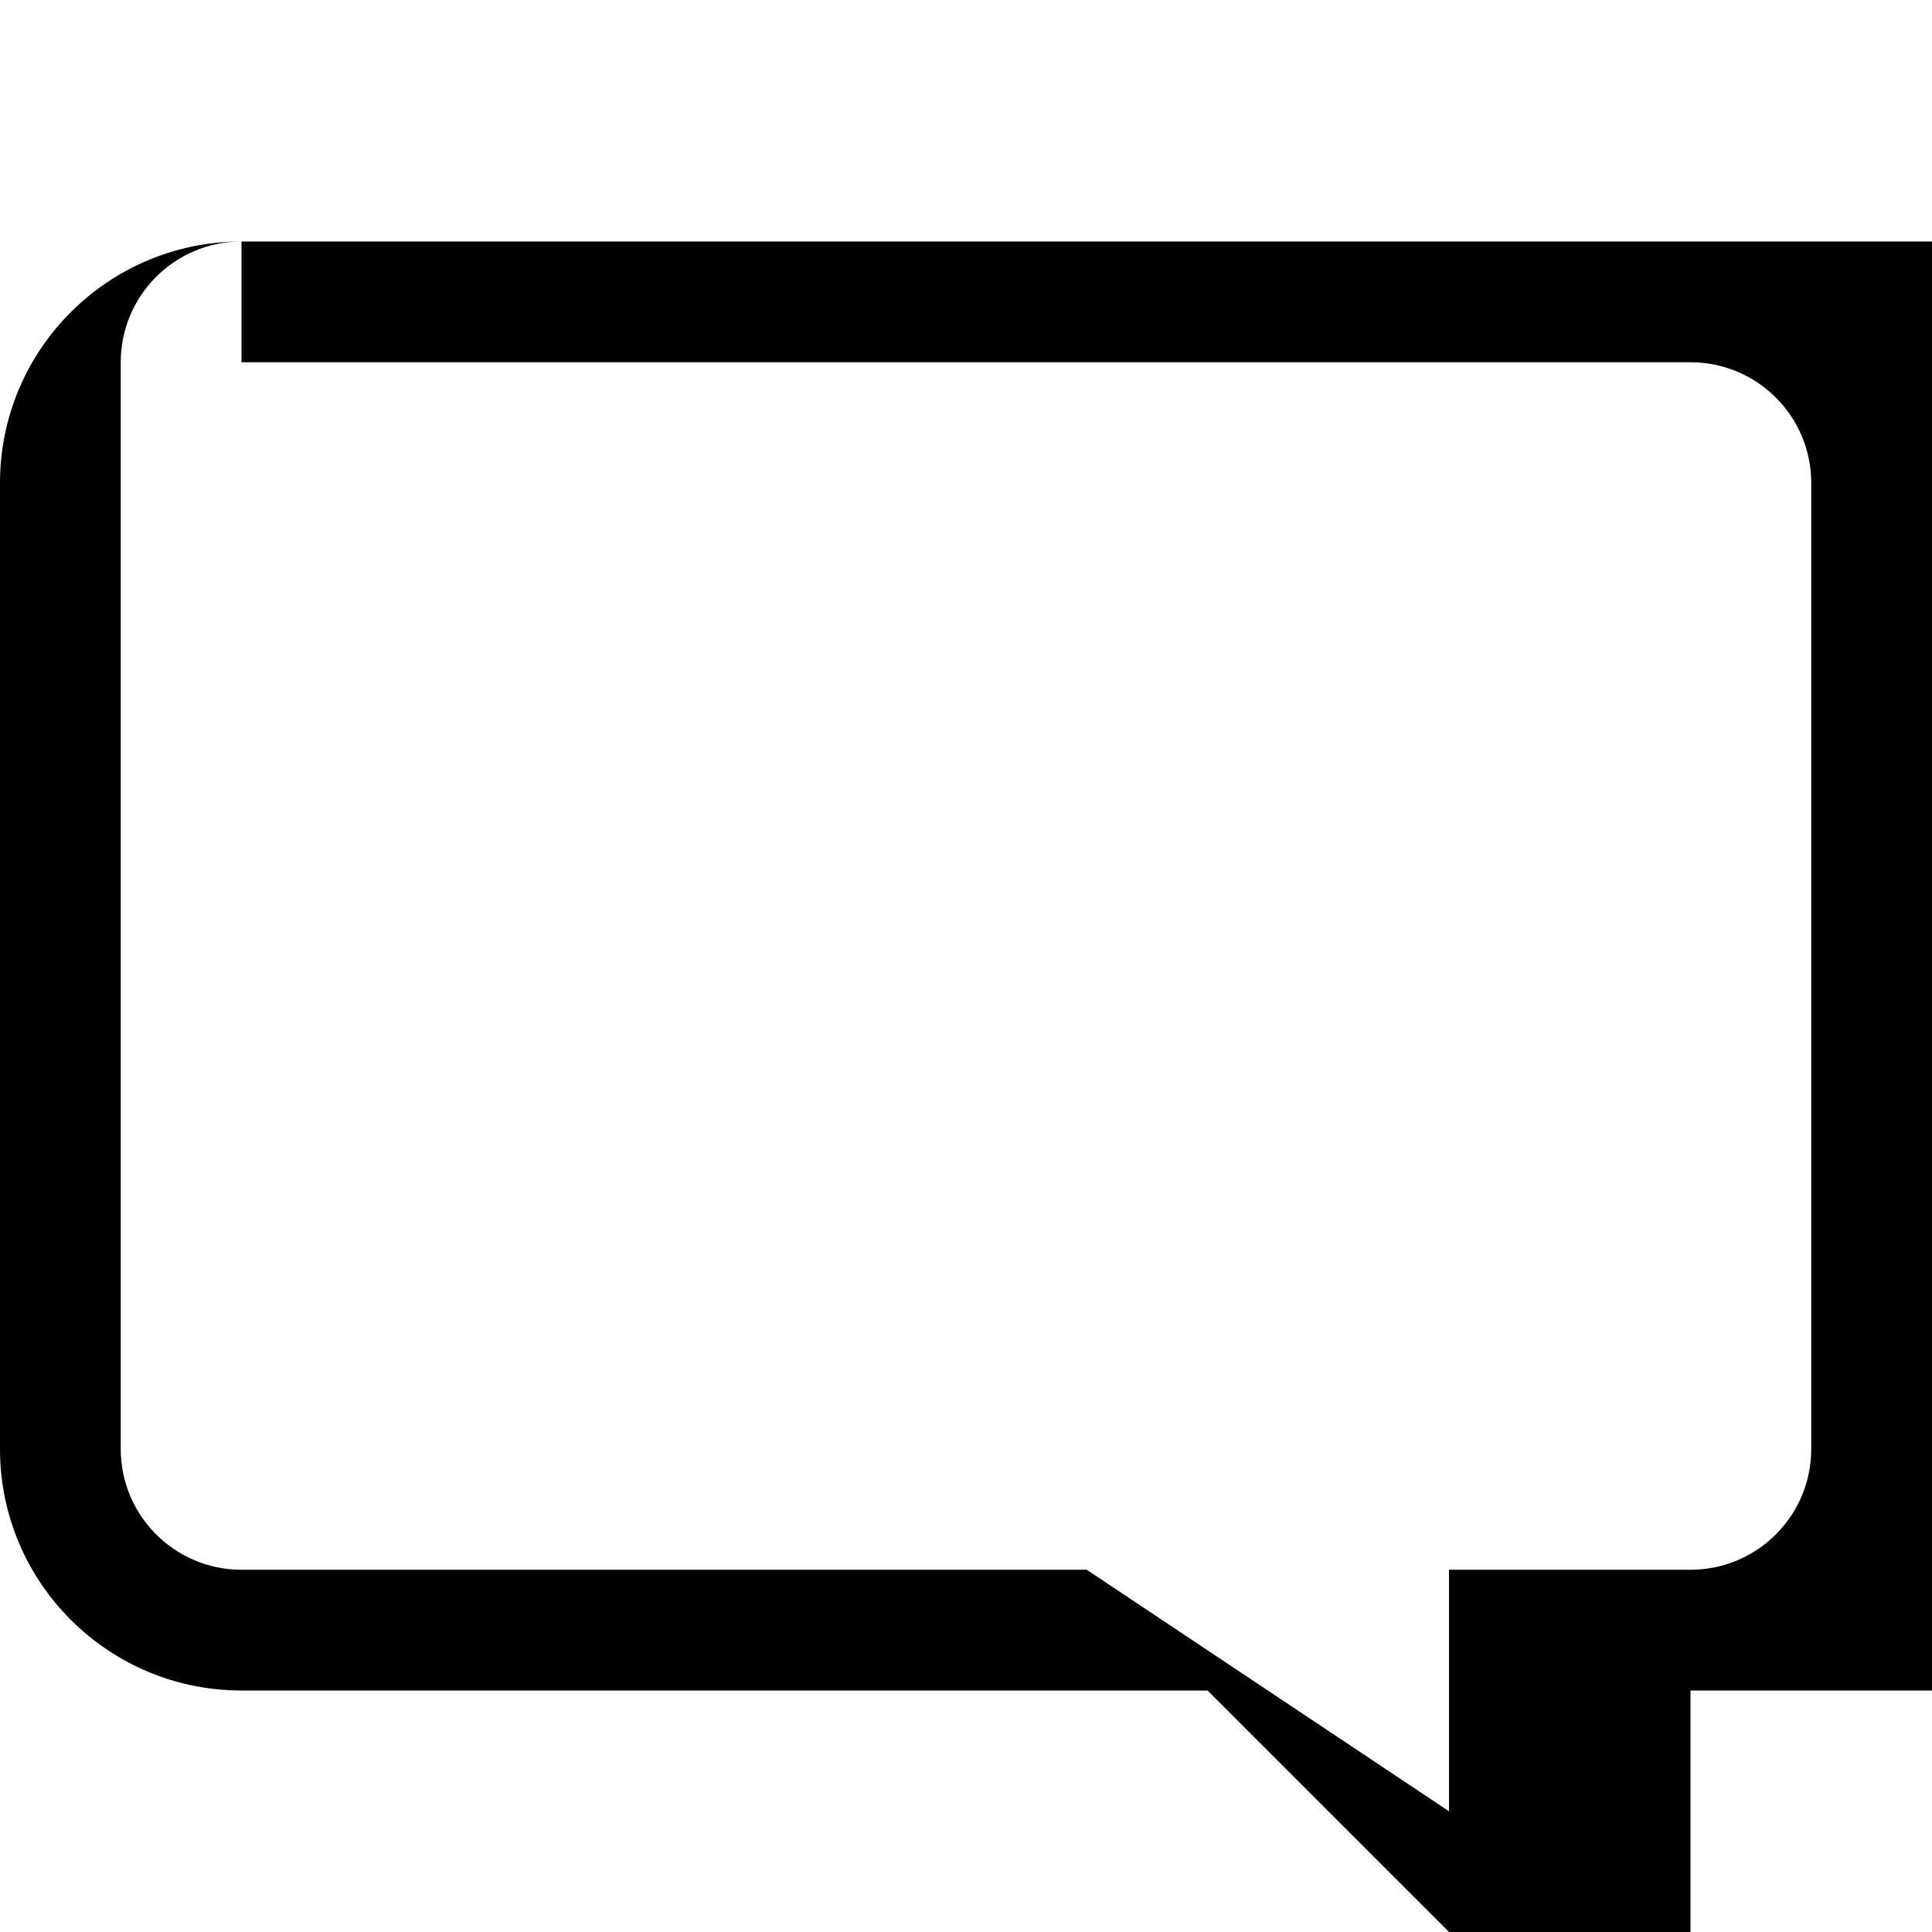
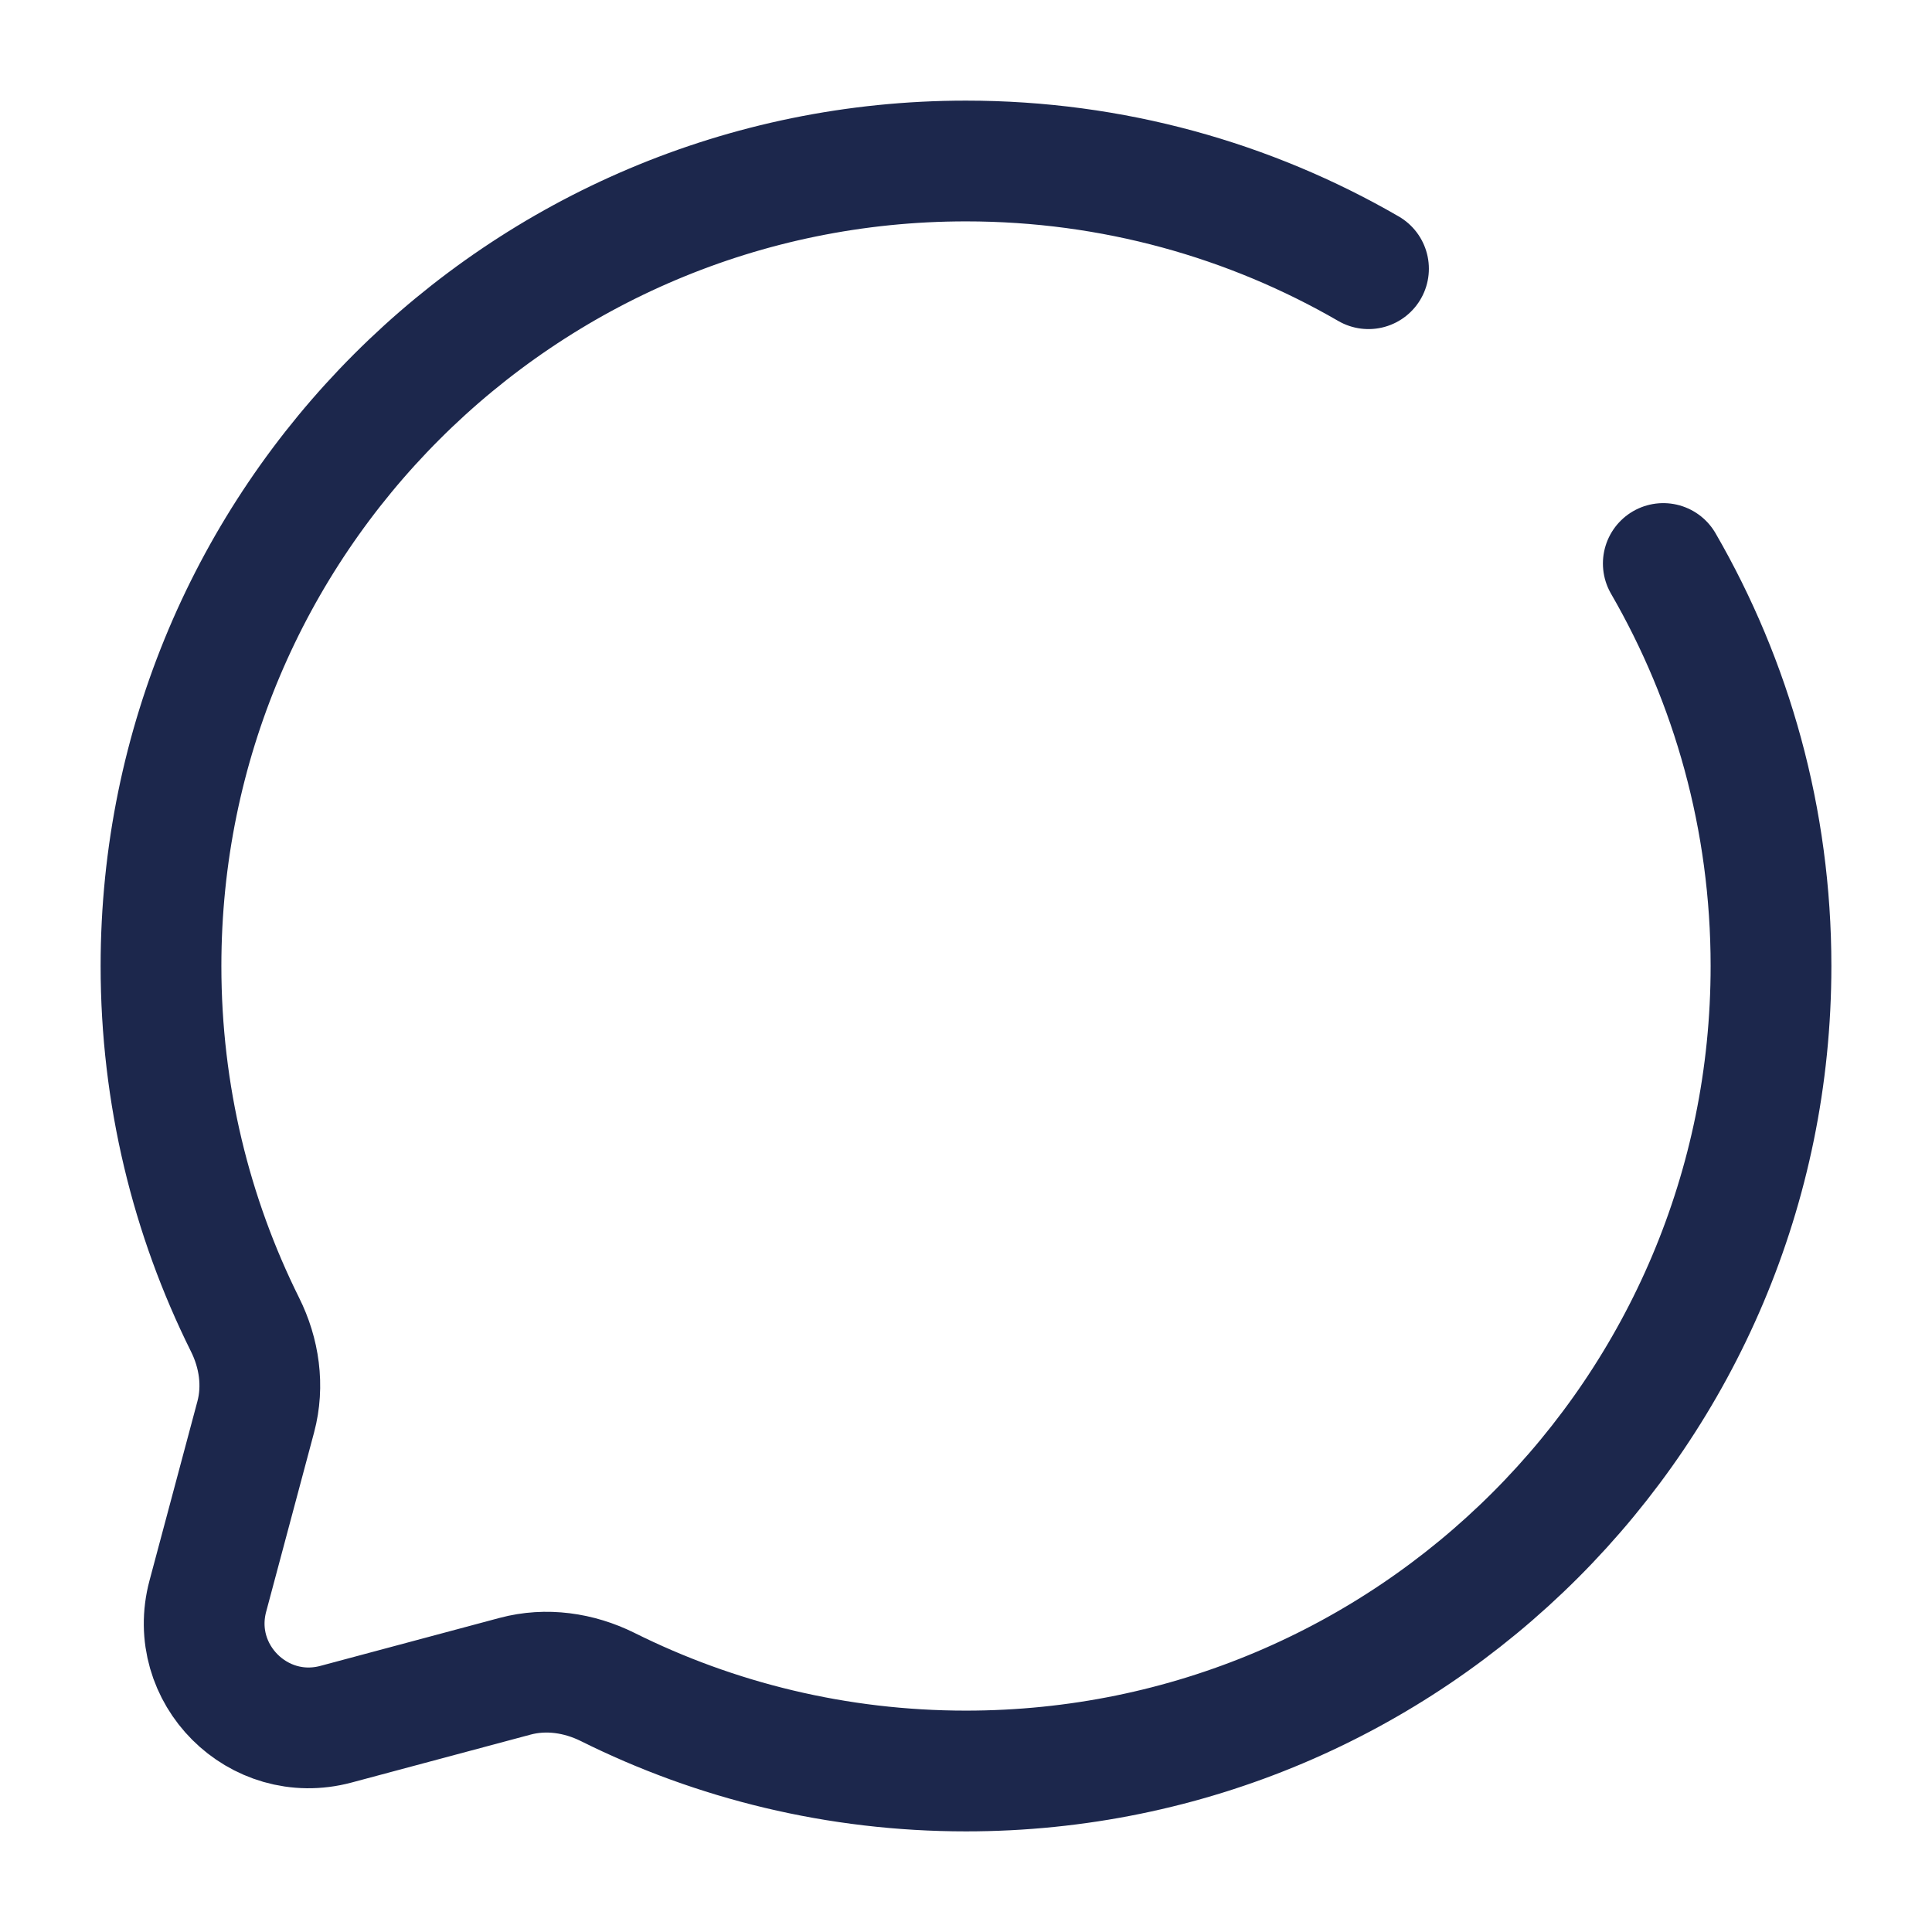
- <svg xmlns="http://www.w3.org/2000/svg" width="24" height="24" fill="currentColor" className="bi bi-chat" viewBox="0 0 16 16">
-   <path d="M2 2a2 2 0 0 0-2 2v8a2 2 0 0 0 2 2h8l4 4v-4h2a2 2 0 0 0 2-2V4a2 2 0 0 0-2-2H2zm0 1h12a1 1 0 0 1 1 1v8a1 1 0 0 1-1 1h-2v2l-3-2H2a1 1 0 0 1-1-1V3a1 1 0 0 1 1-1z" />
+ <svg xmlns="http://www.w3.org/2000/svg" width="20px" height="20px" viewBox="0 0 24 24" fill="none">
+   <path d="M17 3.338C15.529 2.487 13.821 2 12 2C6.477 2 2 6.477 2 12C2 13.6 2.376 15.112 3.043 16.453C3.221 16.809 3.28 17.216 3.177 17.601L2.582 19.827C2.323 20.793 3.207 21.677 4.173 21.419L6.399 20.823C6.784 20.72 7.191 20.779 7.548 20.956C8.888 21.624 10.4 22 12 22C17.523 22 22 17.523 22 12C22 10.179 21.513 8.471 20.662 7" stroke="#1C274C" stroke-width="1.5" stroke-linecap="round" />
</svg>
